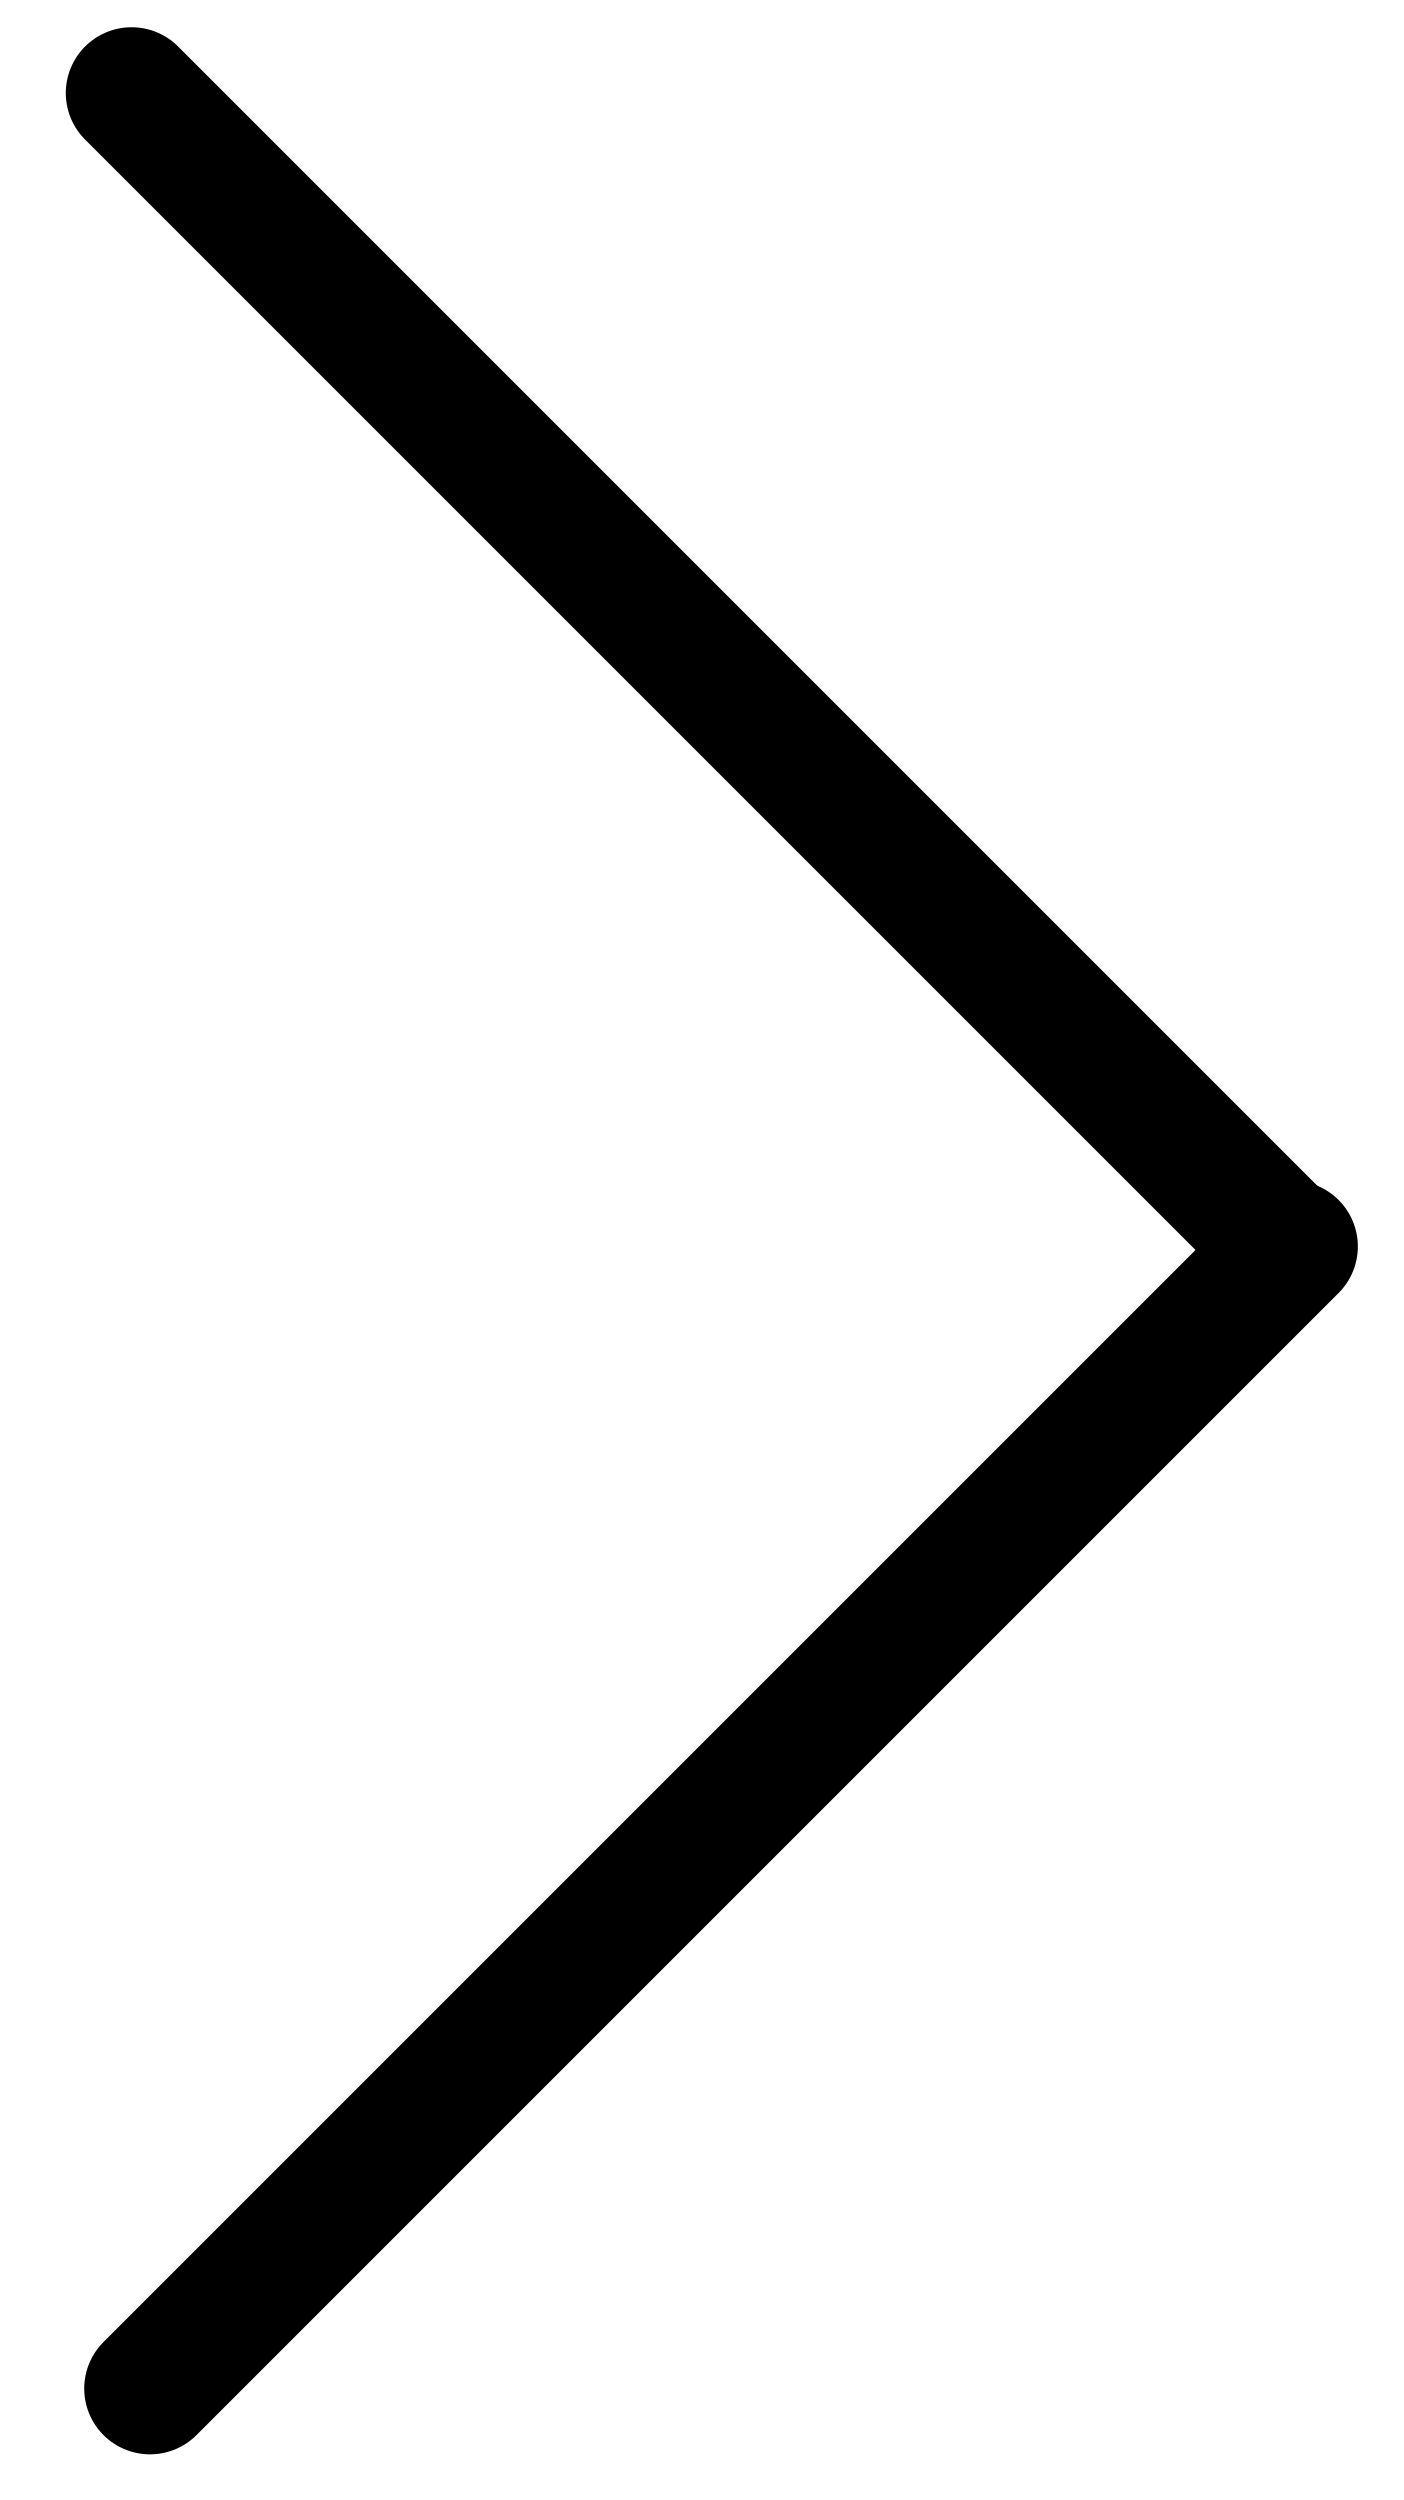
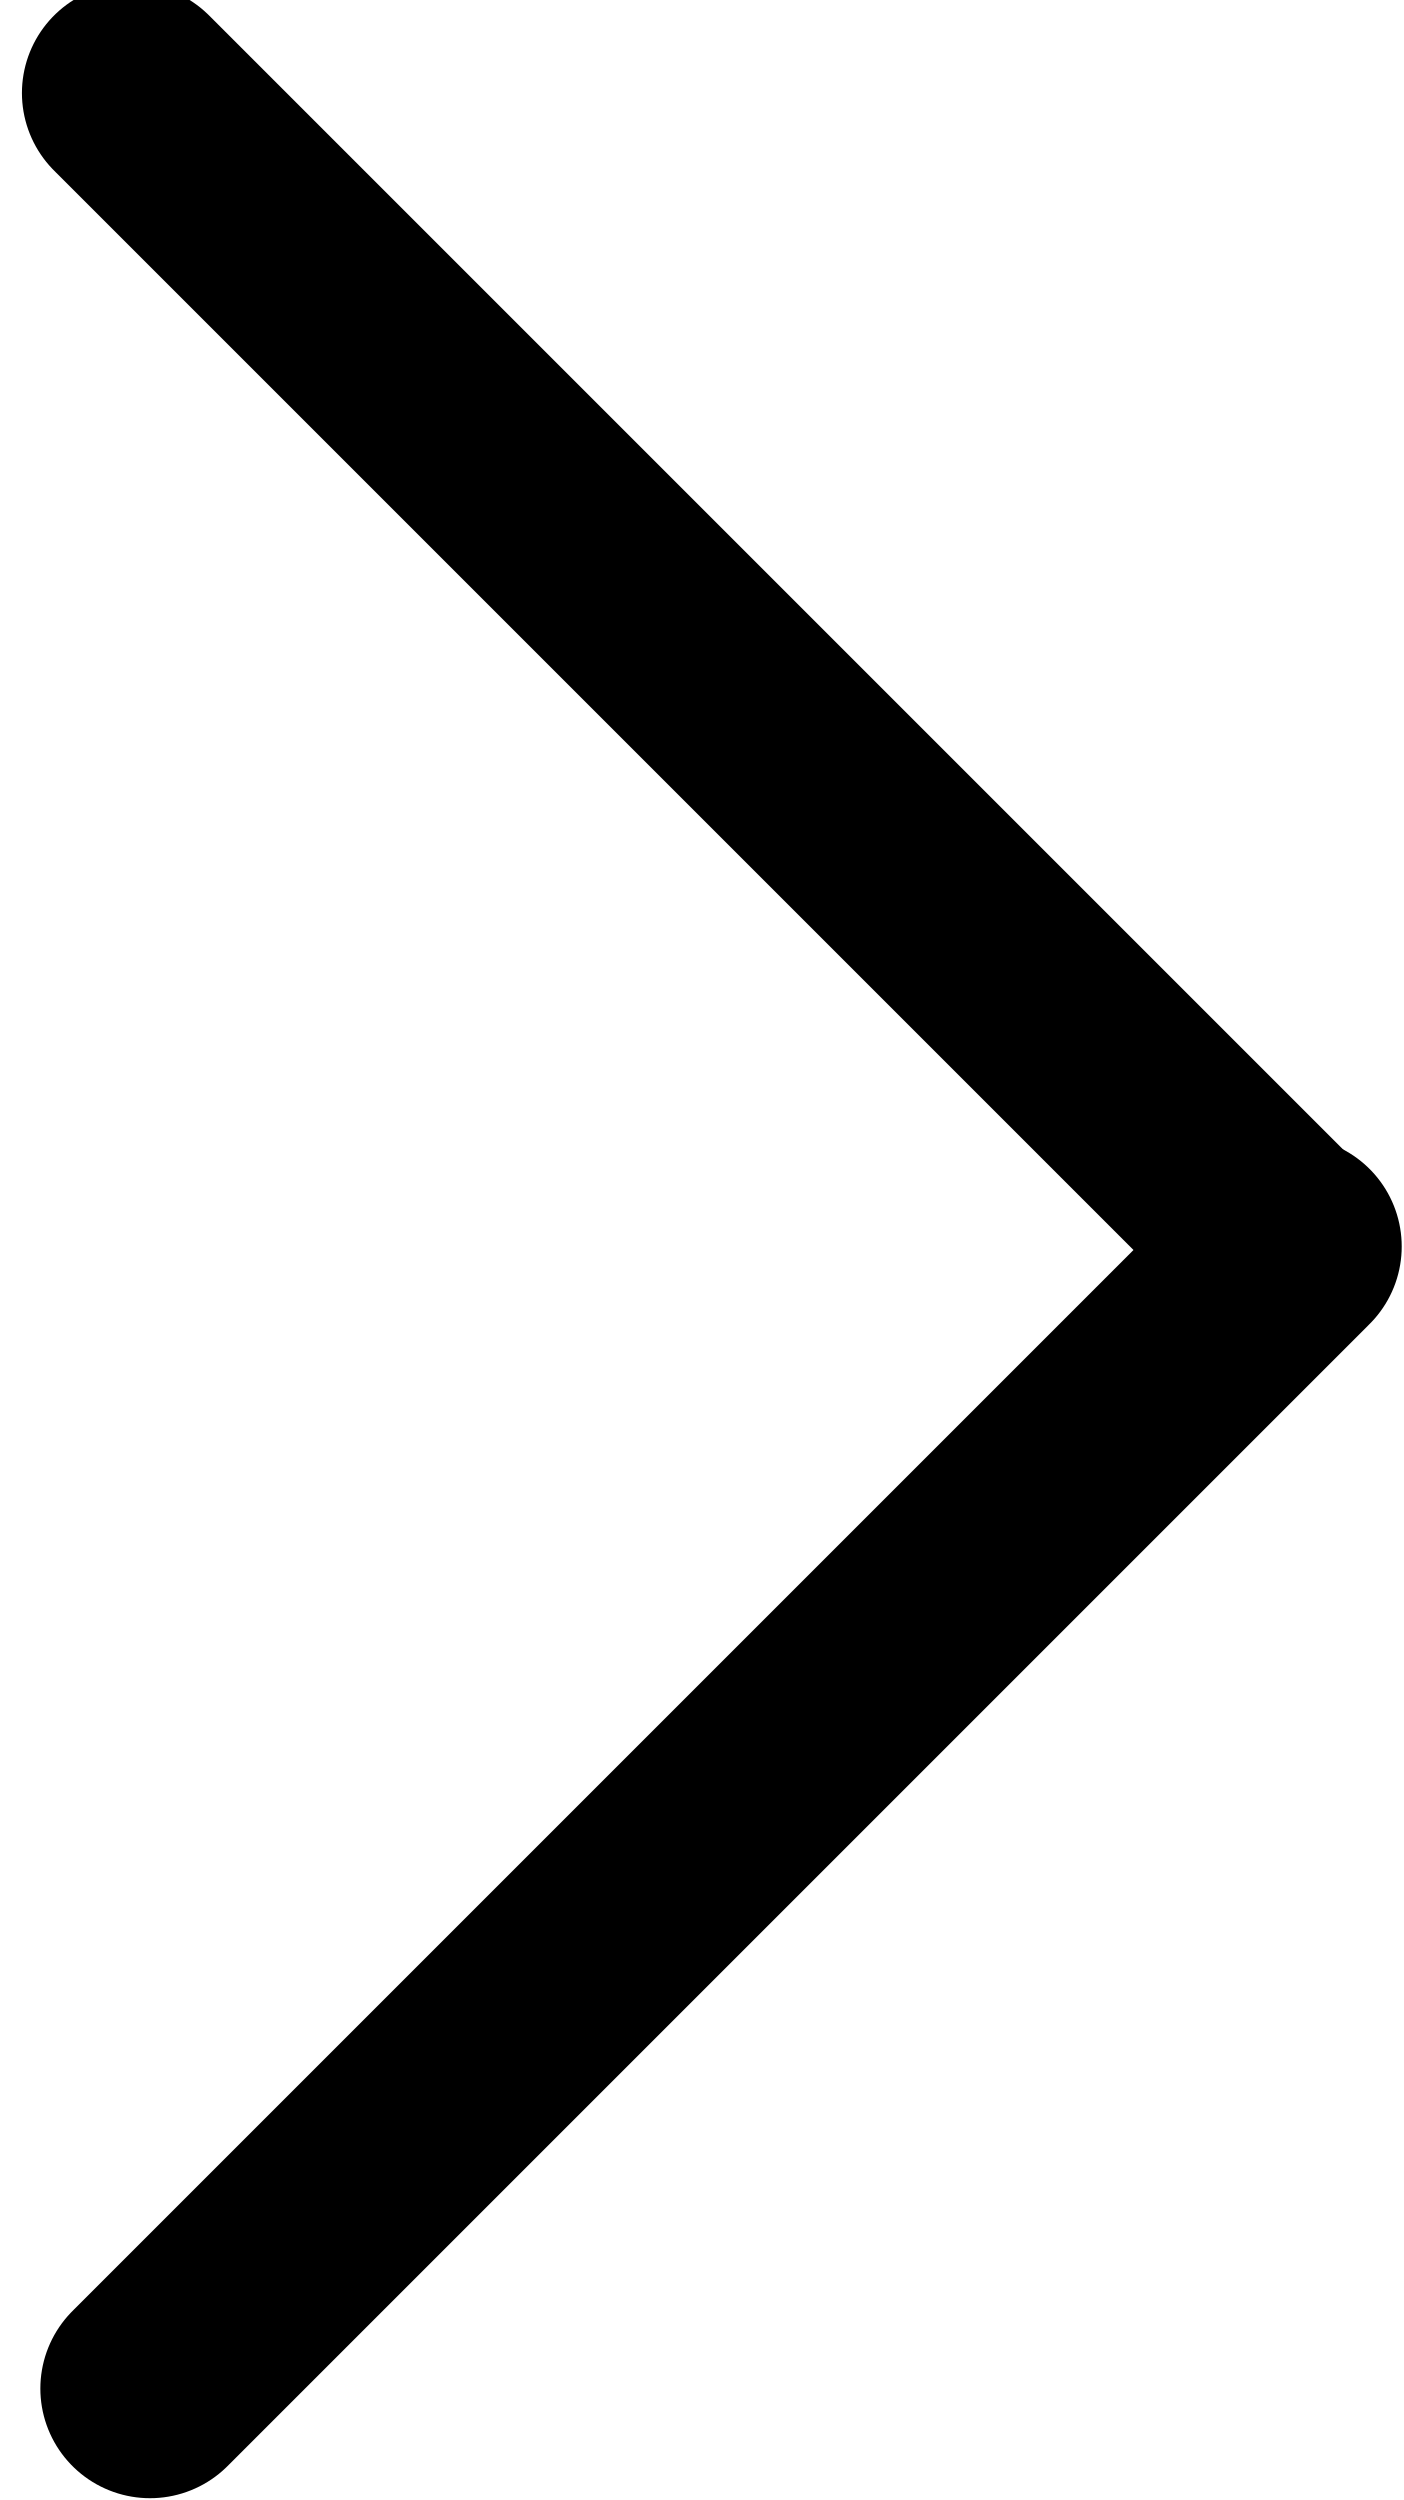
<svg xmlns="http://www.w3.org/2000/svg" width="32" height="57" viewBox="0 0 32 57" fill="none">
-   <line x1="3.42" y1="54.459" x2="29.459" y2="28.42" stroke="black" stroke-width="3" stroke-linecap="round" stroke-linejoin="round" />
-   <line x1="29.039" y1="28.16" x2="3" y2="2.121" stroke="black" stroke-width="3" stroke-linecap="round" stroke-linejoin="round" />
+   <line x1="3.42" y1="54.459" x2="29.459" y2="28.42" stroke="black" stroke-width="5" stroke-linecap="round" stroke-linejoin="round" />
+   <line x1="29.039" y1="28.16" x2="3" y2="2.121" stroke="black" stroke-width="5" stroke-linecap="round" stroke-linejoin="round" />
</svg>
